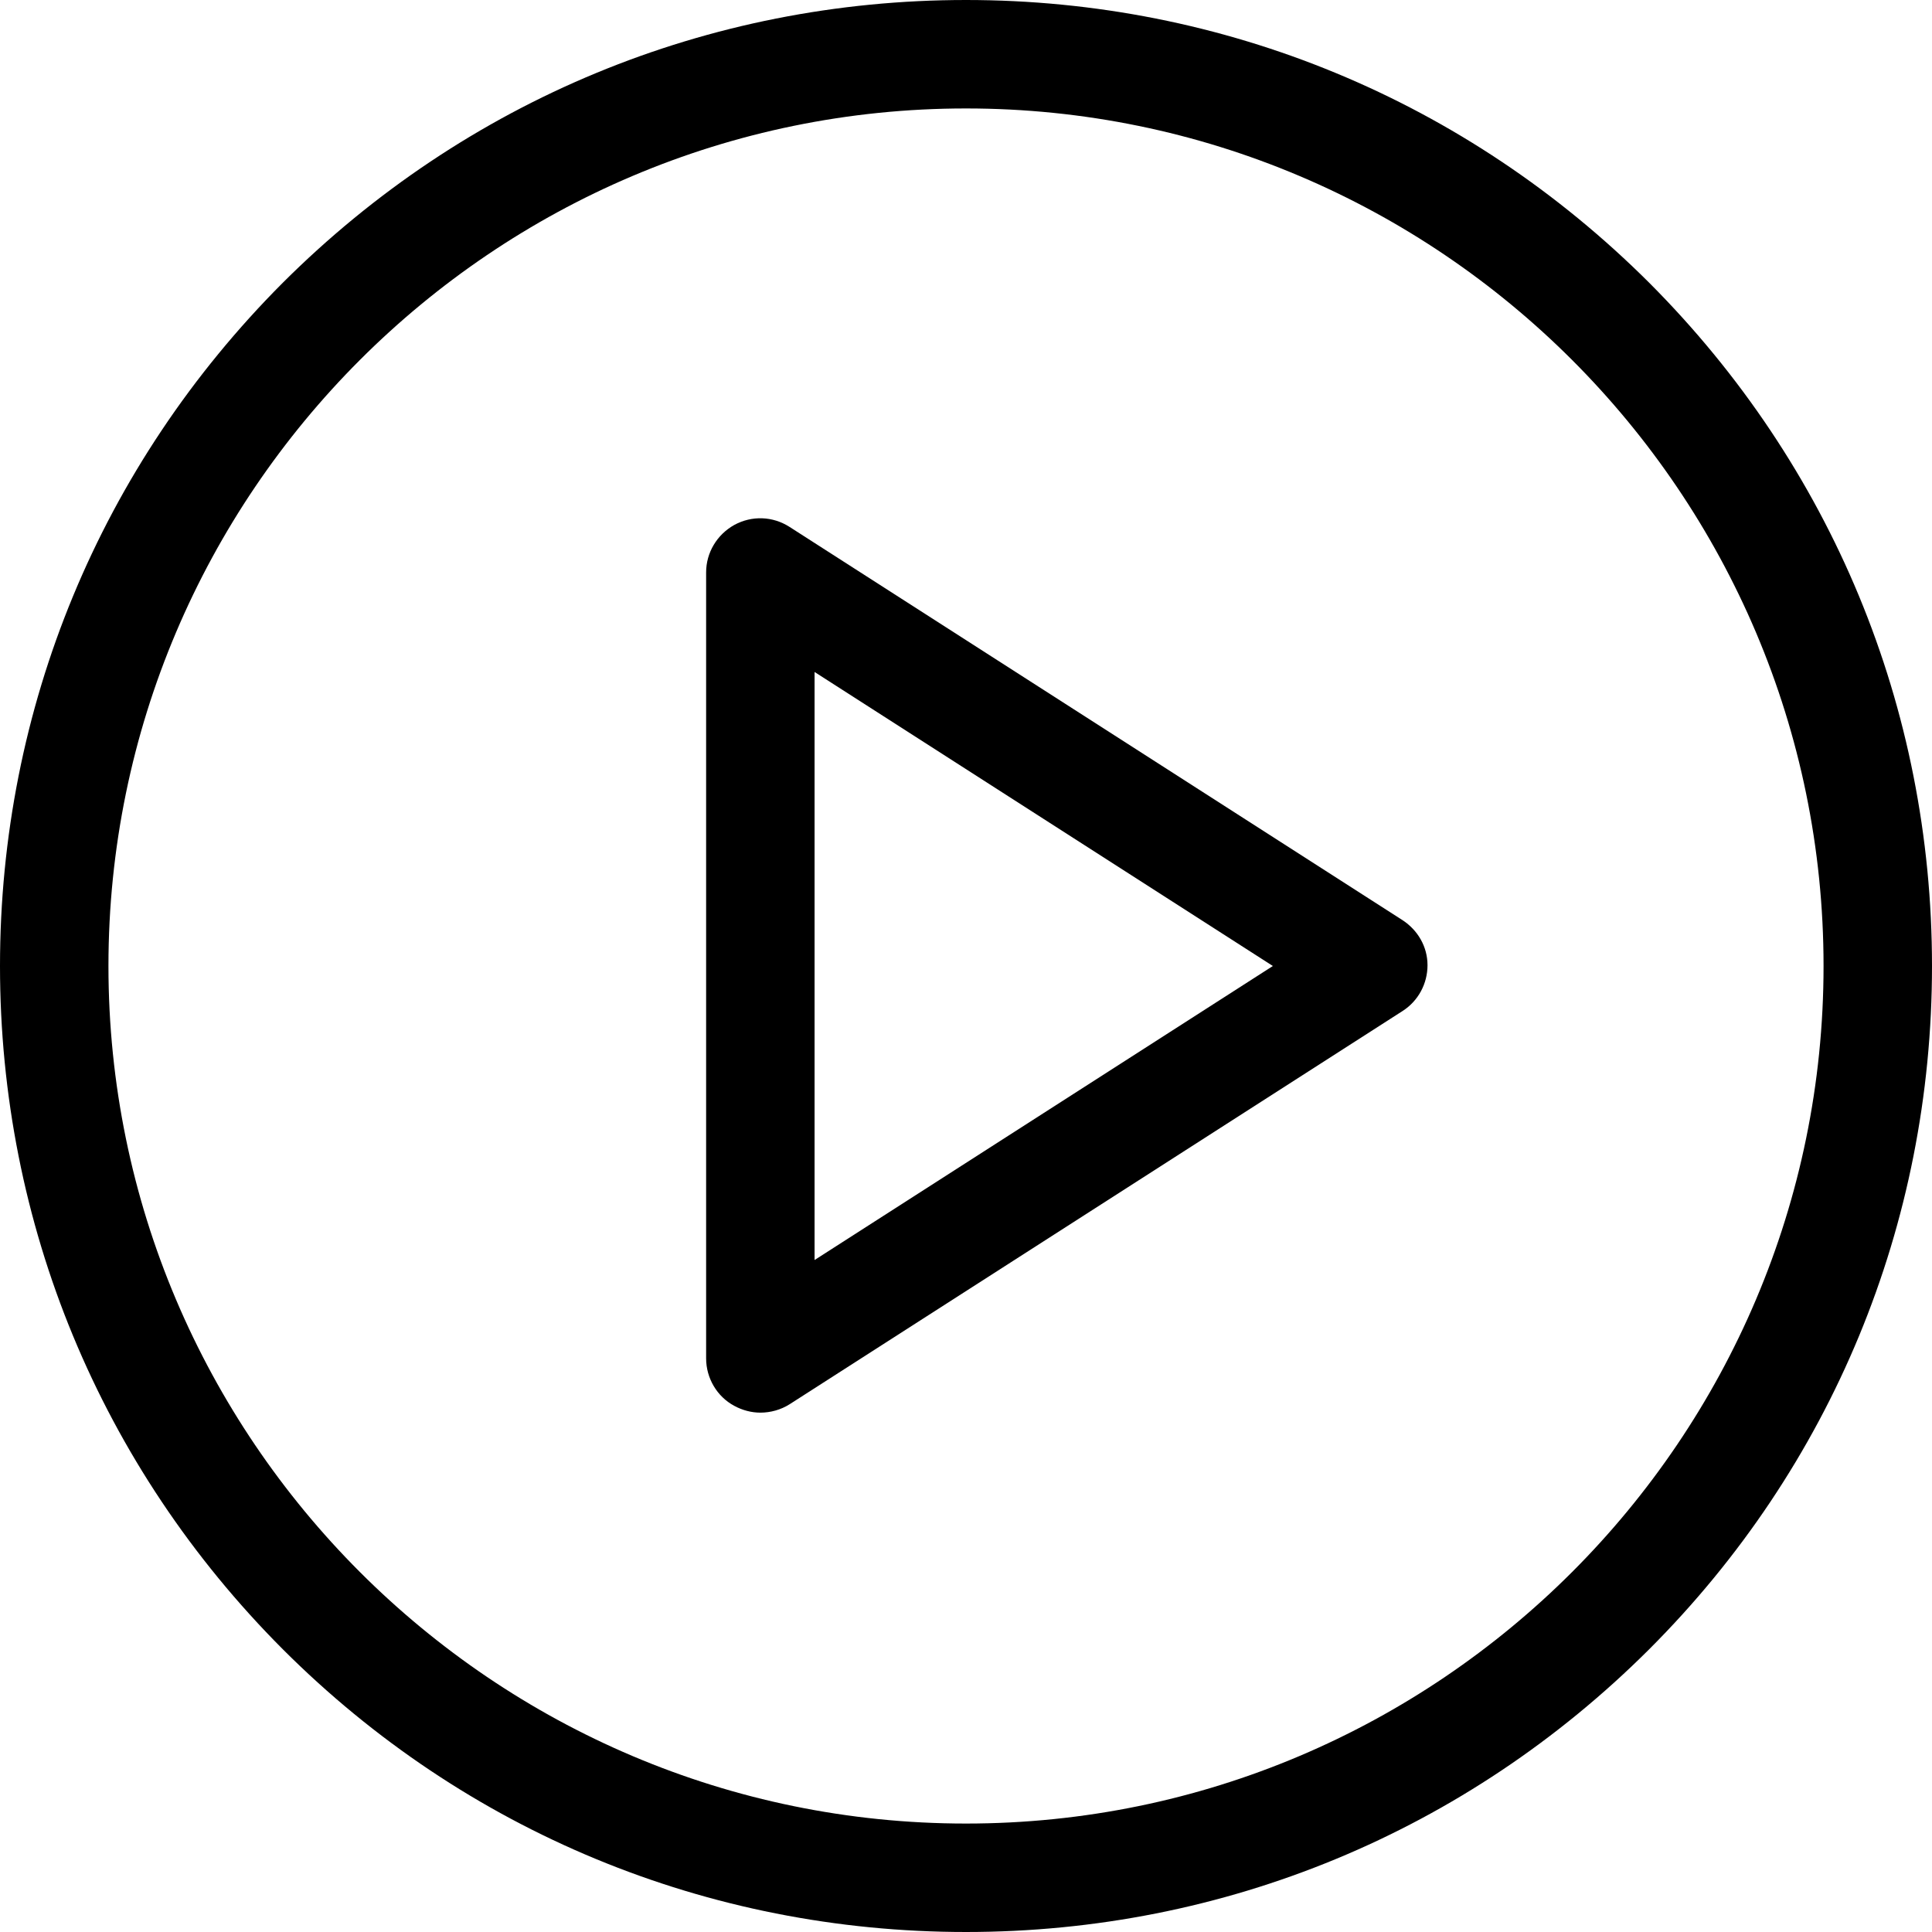
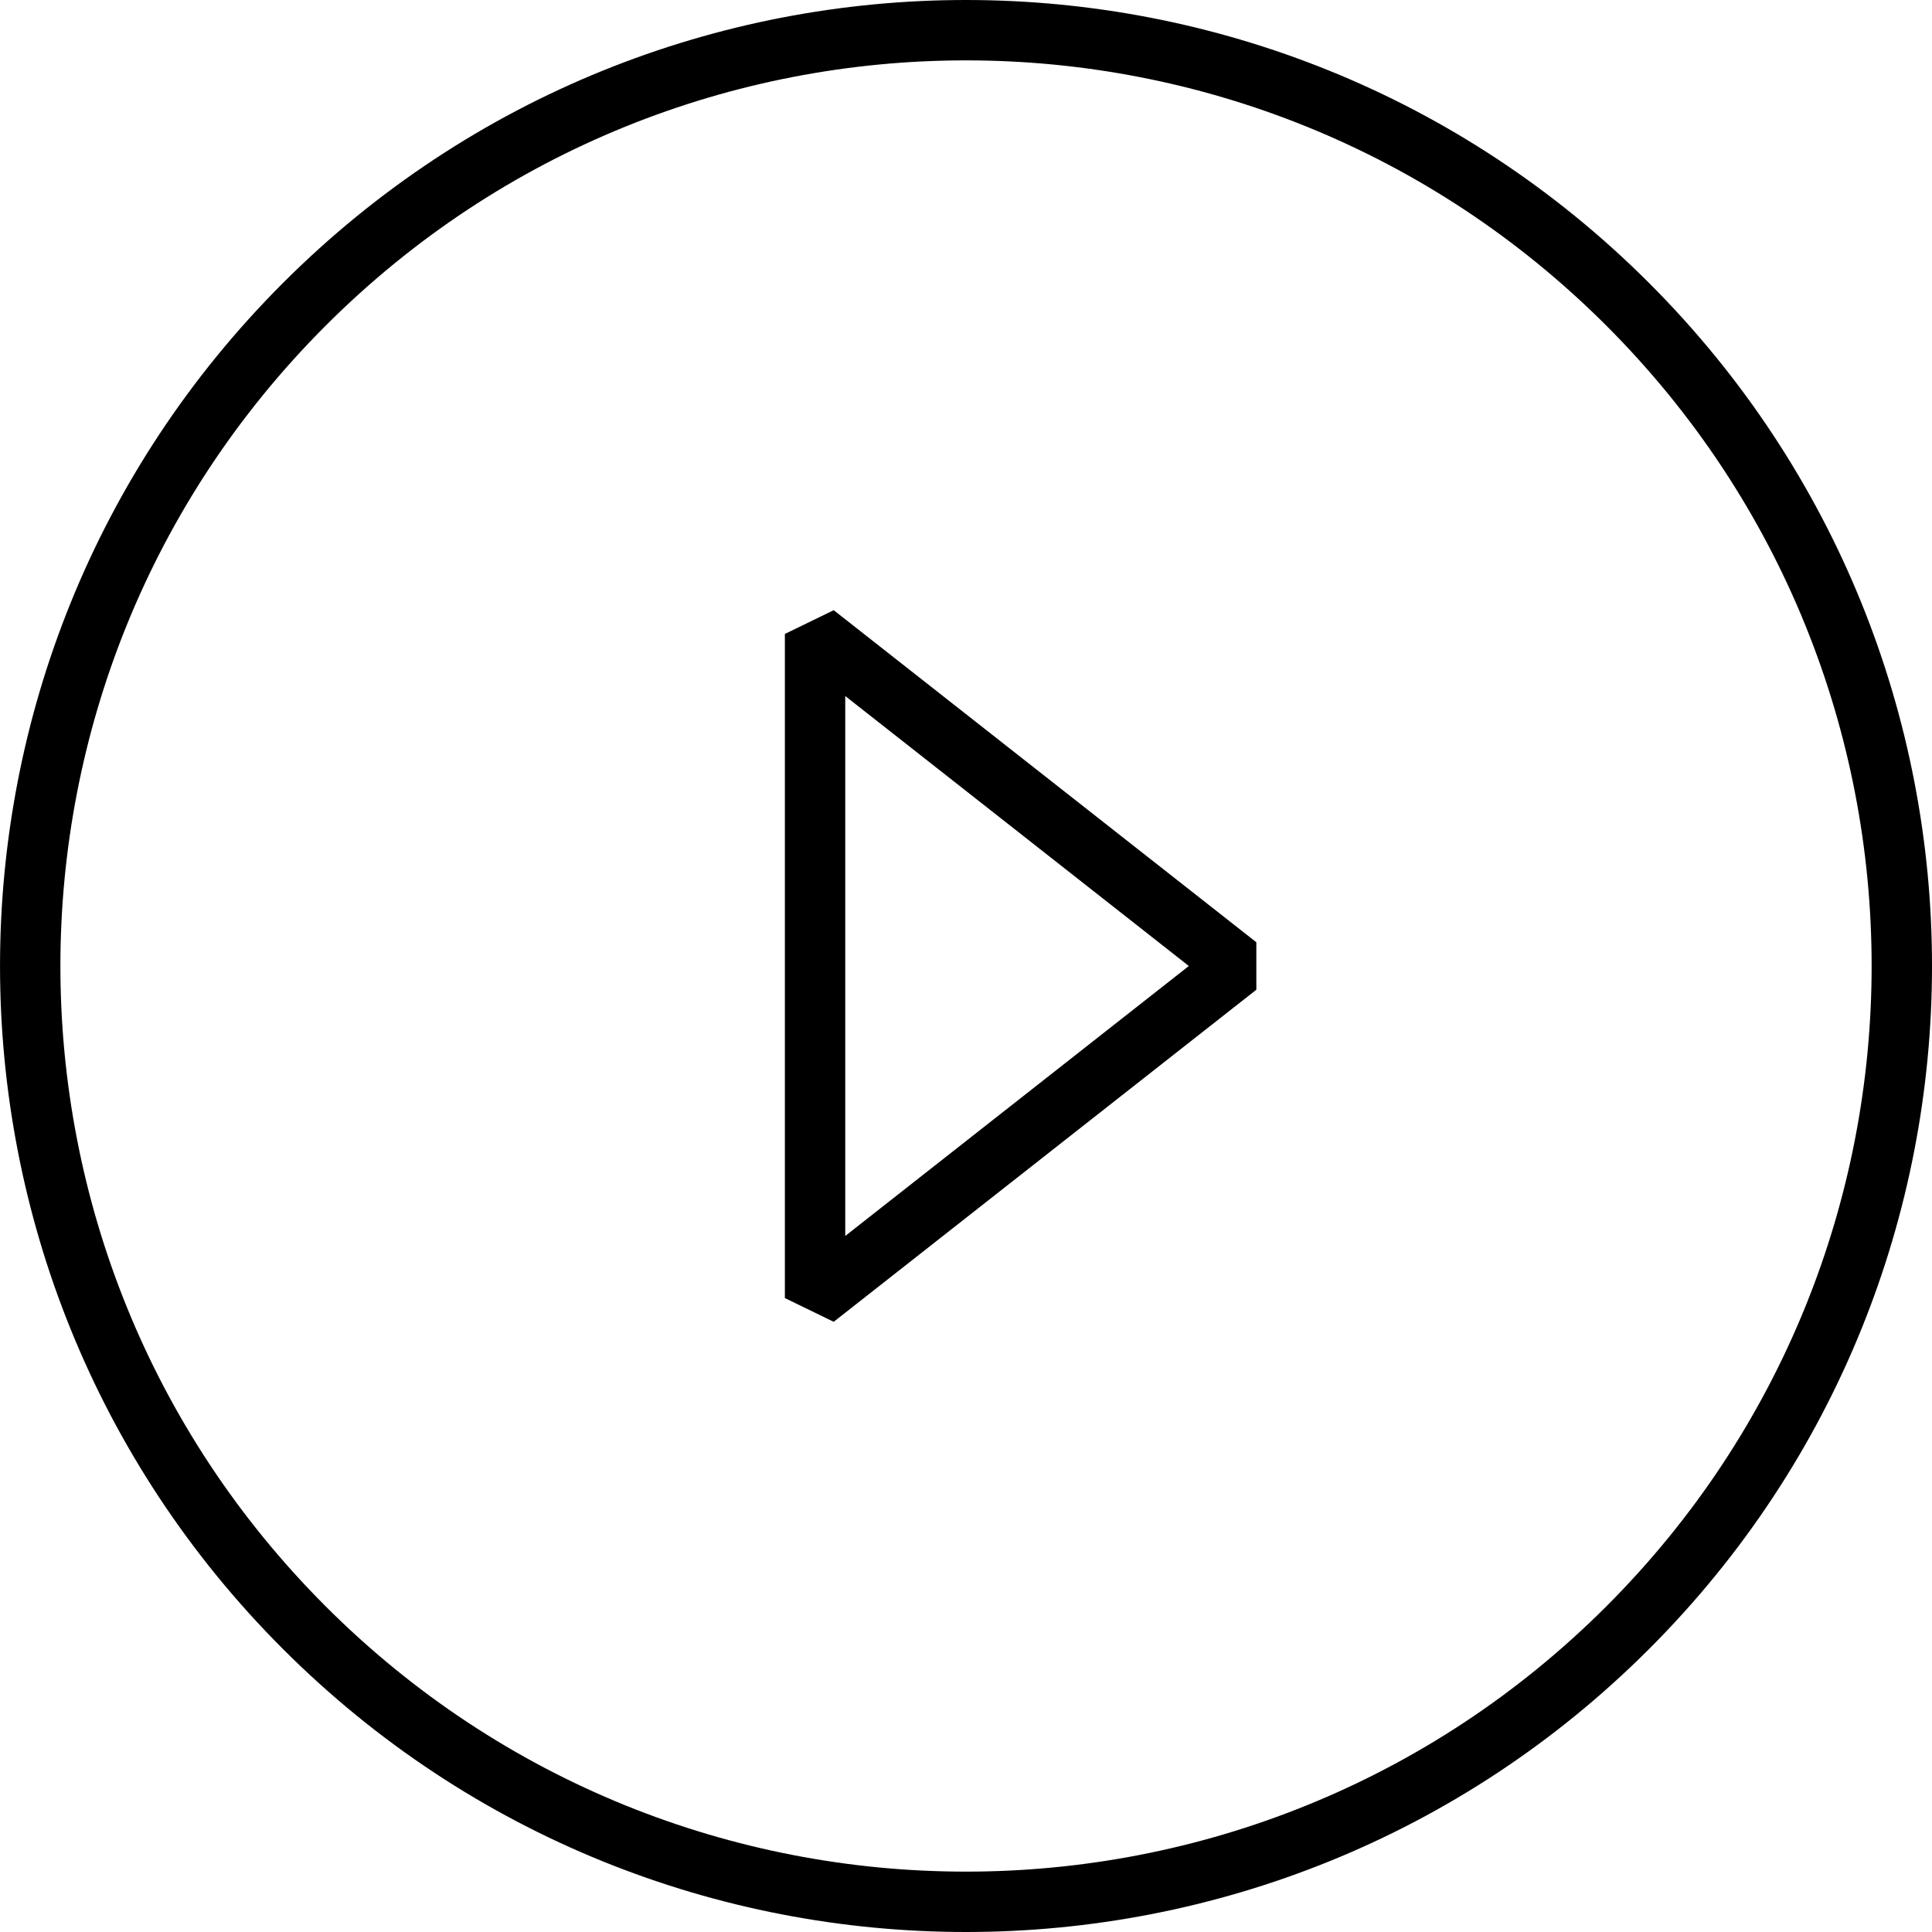
- <svg xmlns="http://www.w3.org/2000/svg" fill="#000000" height="800px" width="800px" version="1.1" id="Capa_1" viewBox="0 0 481 481" xml:space="preserve">
+ <svg xmlns="http://www.w3.org/2000/svg" version="1.1" id="Layer_1" width="800px" height="800px" viewBox="0 0 64 64" enable-background="new 0 0 64 64" xml:space="preserve">
  <g>
-     <g>
-       <path d="M410.6,70.4C365.1,25,304.7,0,240.5,0S115.9,25,70.4,70.4C25,115.9,0,176.3,0,240.5s25,124.6,70.4,170.1    C115.8,456,176.2,481,240.5,481s124.6-25,170.1-70.4C456,365.2,481,304.8,481,240.5S456,115.9,410.6,70.4z M240.5,454    C122.8,454,27,358.2,27,240.5S122.8,27,240.5,27S454,122.8,454,240.5S358.2,454,240.5,454z" />
-       <path d="M349.2,229.1l-152.6-97.9c-4.2-2.7-9.4-2.9-13.8-0.5c-4.3,2.4-7,6.9-7,11.8v195.7c0,4.9,2.7,9.5,7,11.8    c2,1.1,4.3,1.7,6.5,1.7c2.5,0,5.1-0.7,7.3-2.1l152.6-97.9c3.9-2.5,6.2-6.8,6.2-11.4S353,231.6,349.2,229.1z M202.8,313.7V167.3    l114.1,73.2L202.8,313.7z" />
-     </g>
+     <polygon fill="none" stroke="#000000" stroke-width="2" stroke-linejoin="bevel" stroke-miterlimit="10" points="27,21 41,32    27,43  " />
+     <path fill="none" stroke="#000000" stroke-width="2" stroke-miterlimit="10" d="M53.92,10.081   c12.107,12.105,12.107,31.732,0,43.838c-12.106,12.108-31.734,12.108-43.839,0c-12.107-12.105-12.107-31.732,0-43.838   C22.186-2.027,41.813-2.027,53.92,10.081z" />
  </g>
</svg>
